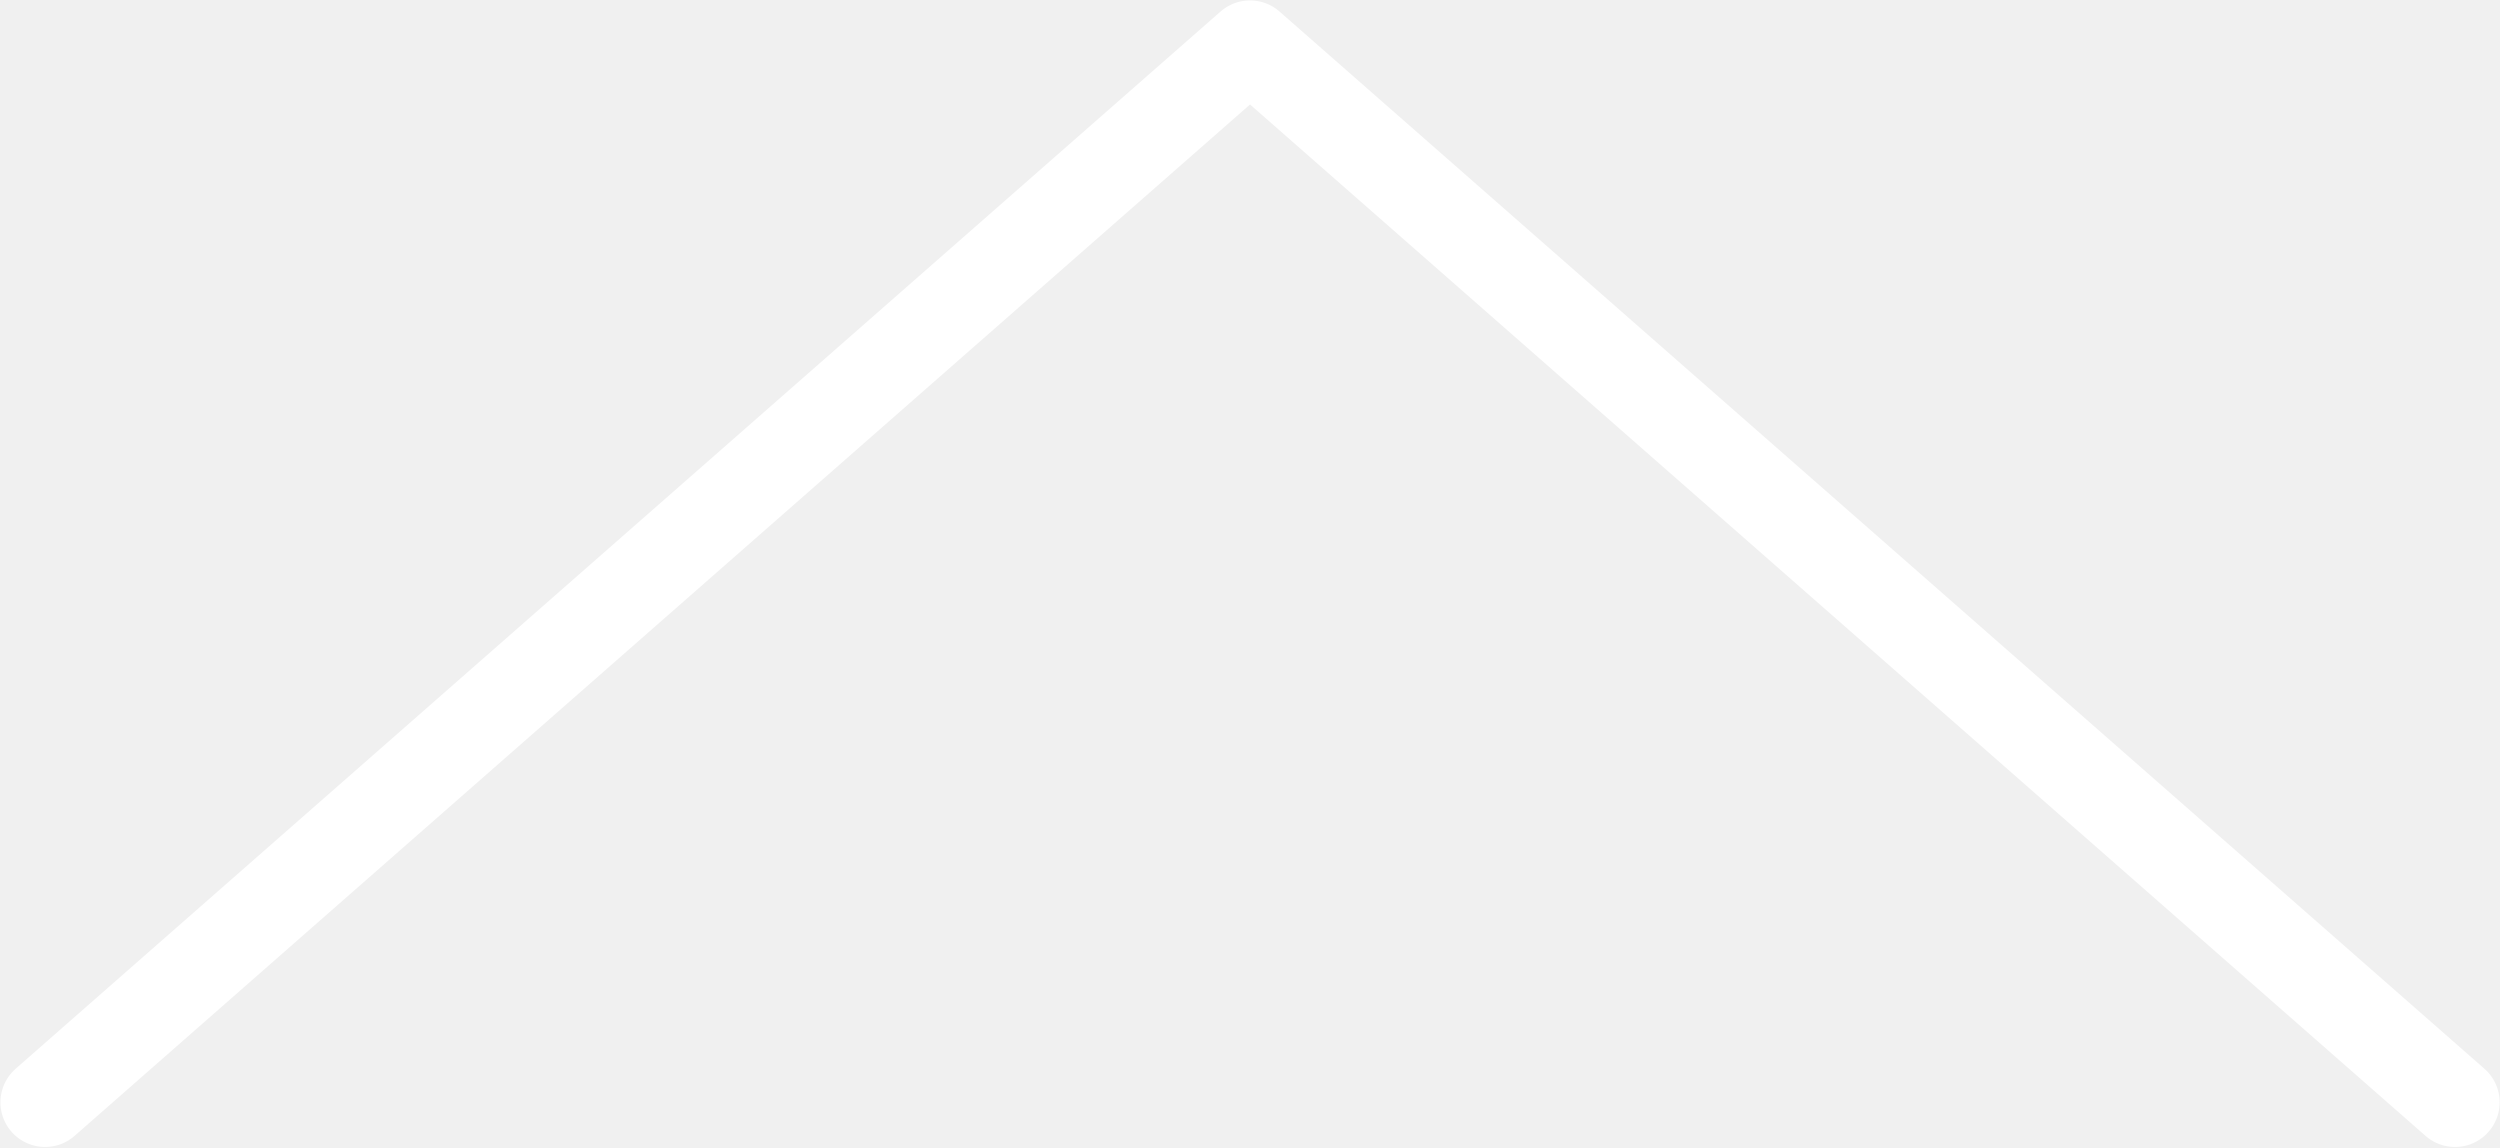
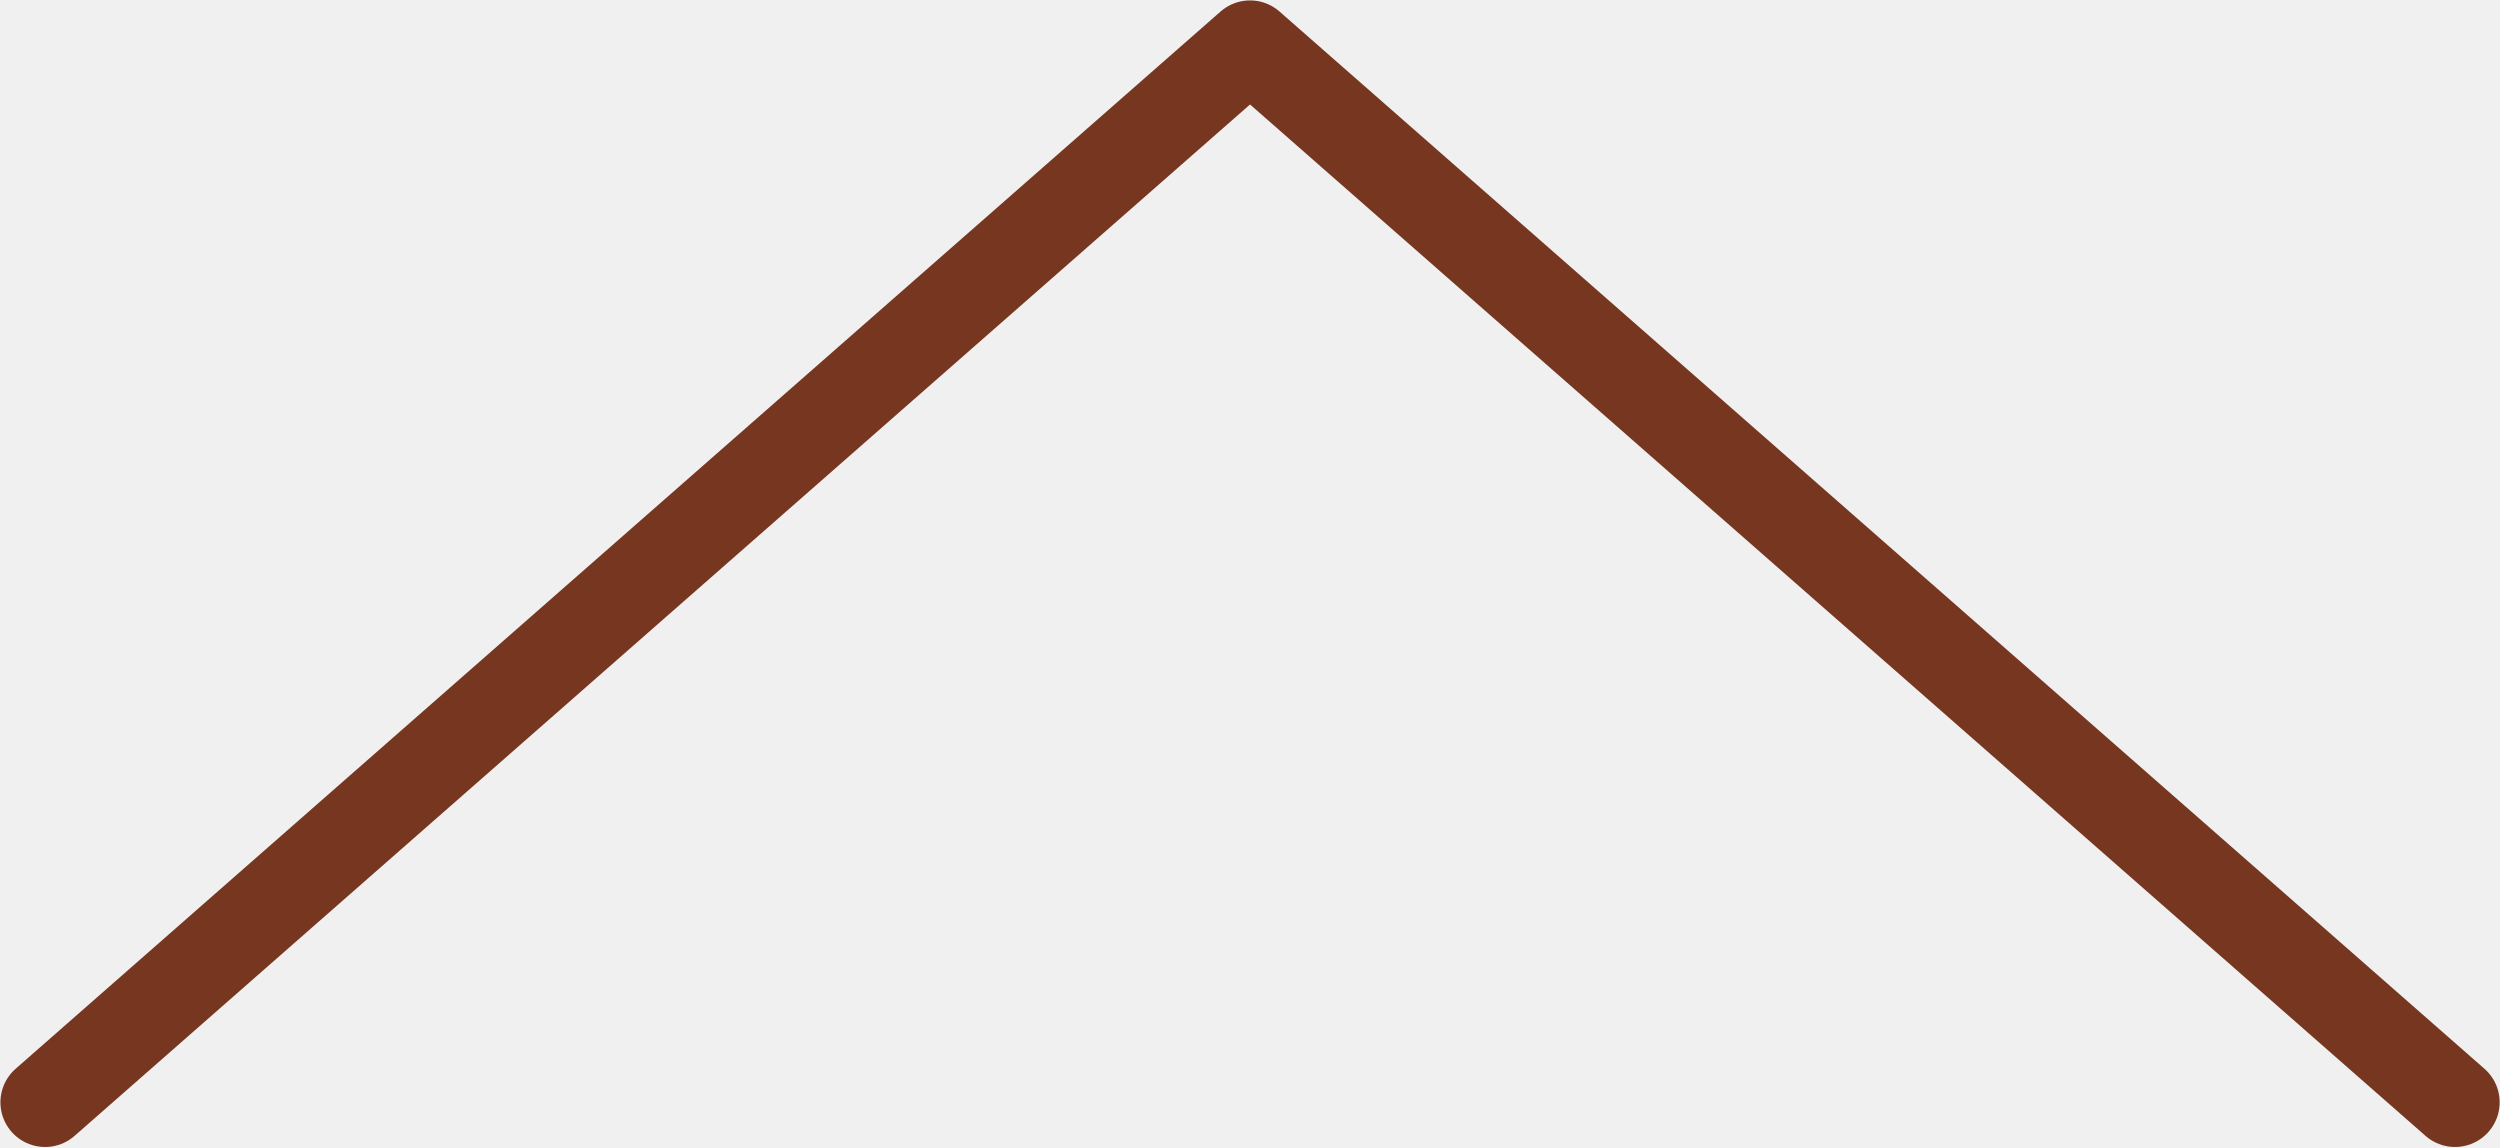
<svg xmlns="http://www.w3.org/2000/svg" width="4031" height="1850" viewBox="0 0 4031 1850" fill="none">
-   <path d="M2015.56 72.67L3958.44 1777.39M72.688 1777.39L2015.56 72.671" stroke="white" stroke-width="144" stroke-linecap="round" stroke-linejoin="round" />
+   <path d="M2015.56 72.67L3958.44 1777.39M72.688 1777.39L2015.56 72.671" stroke="#773620" stroke-width="144" stroke-linecap="round" stroke-linejoin="round" />
</svg>
